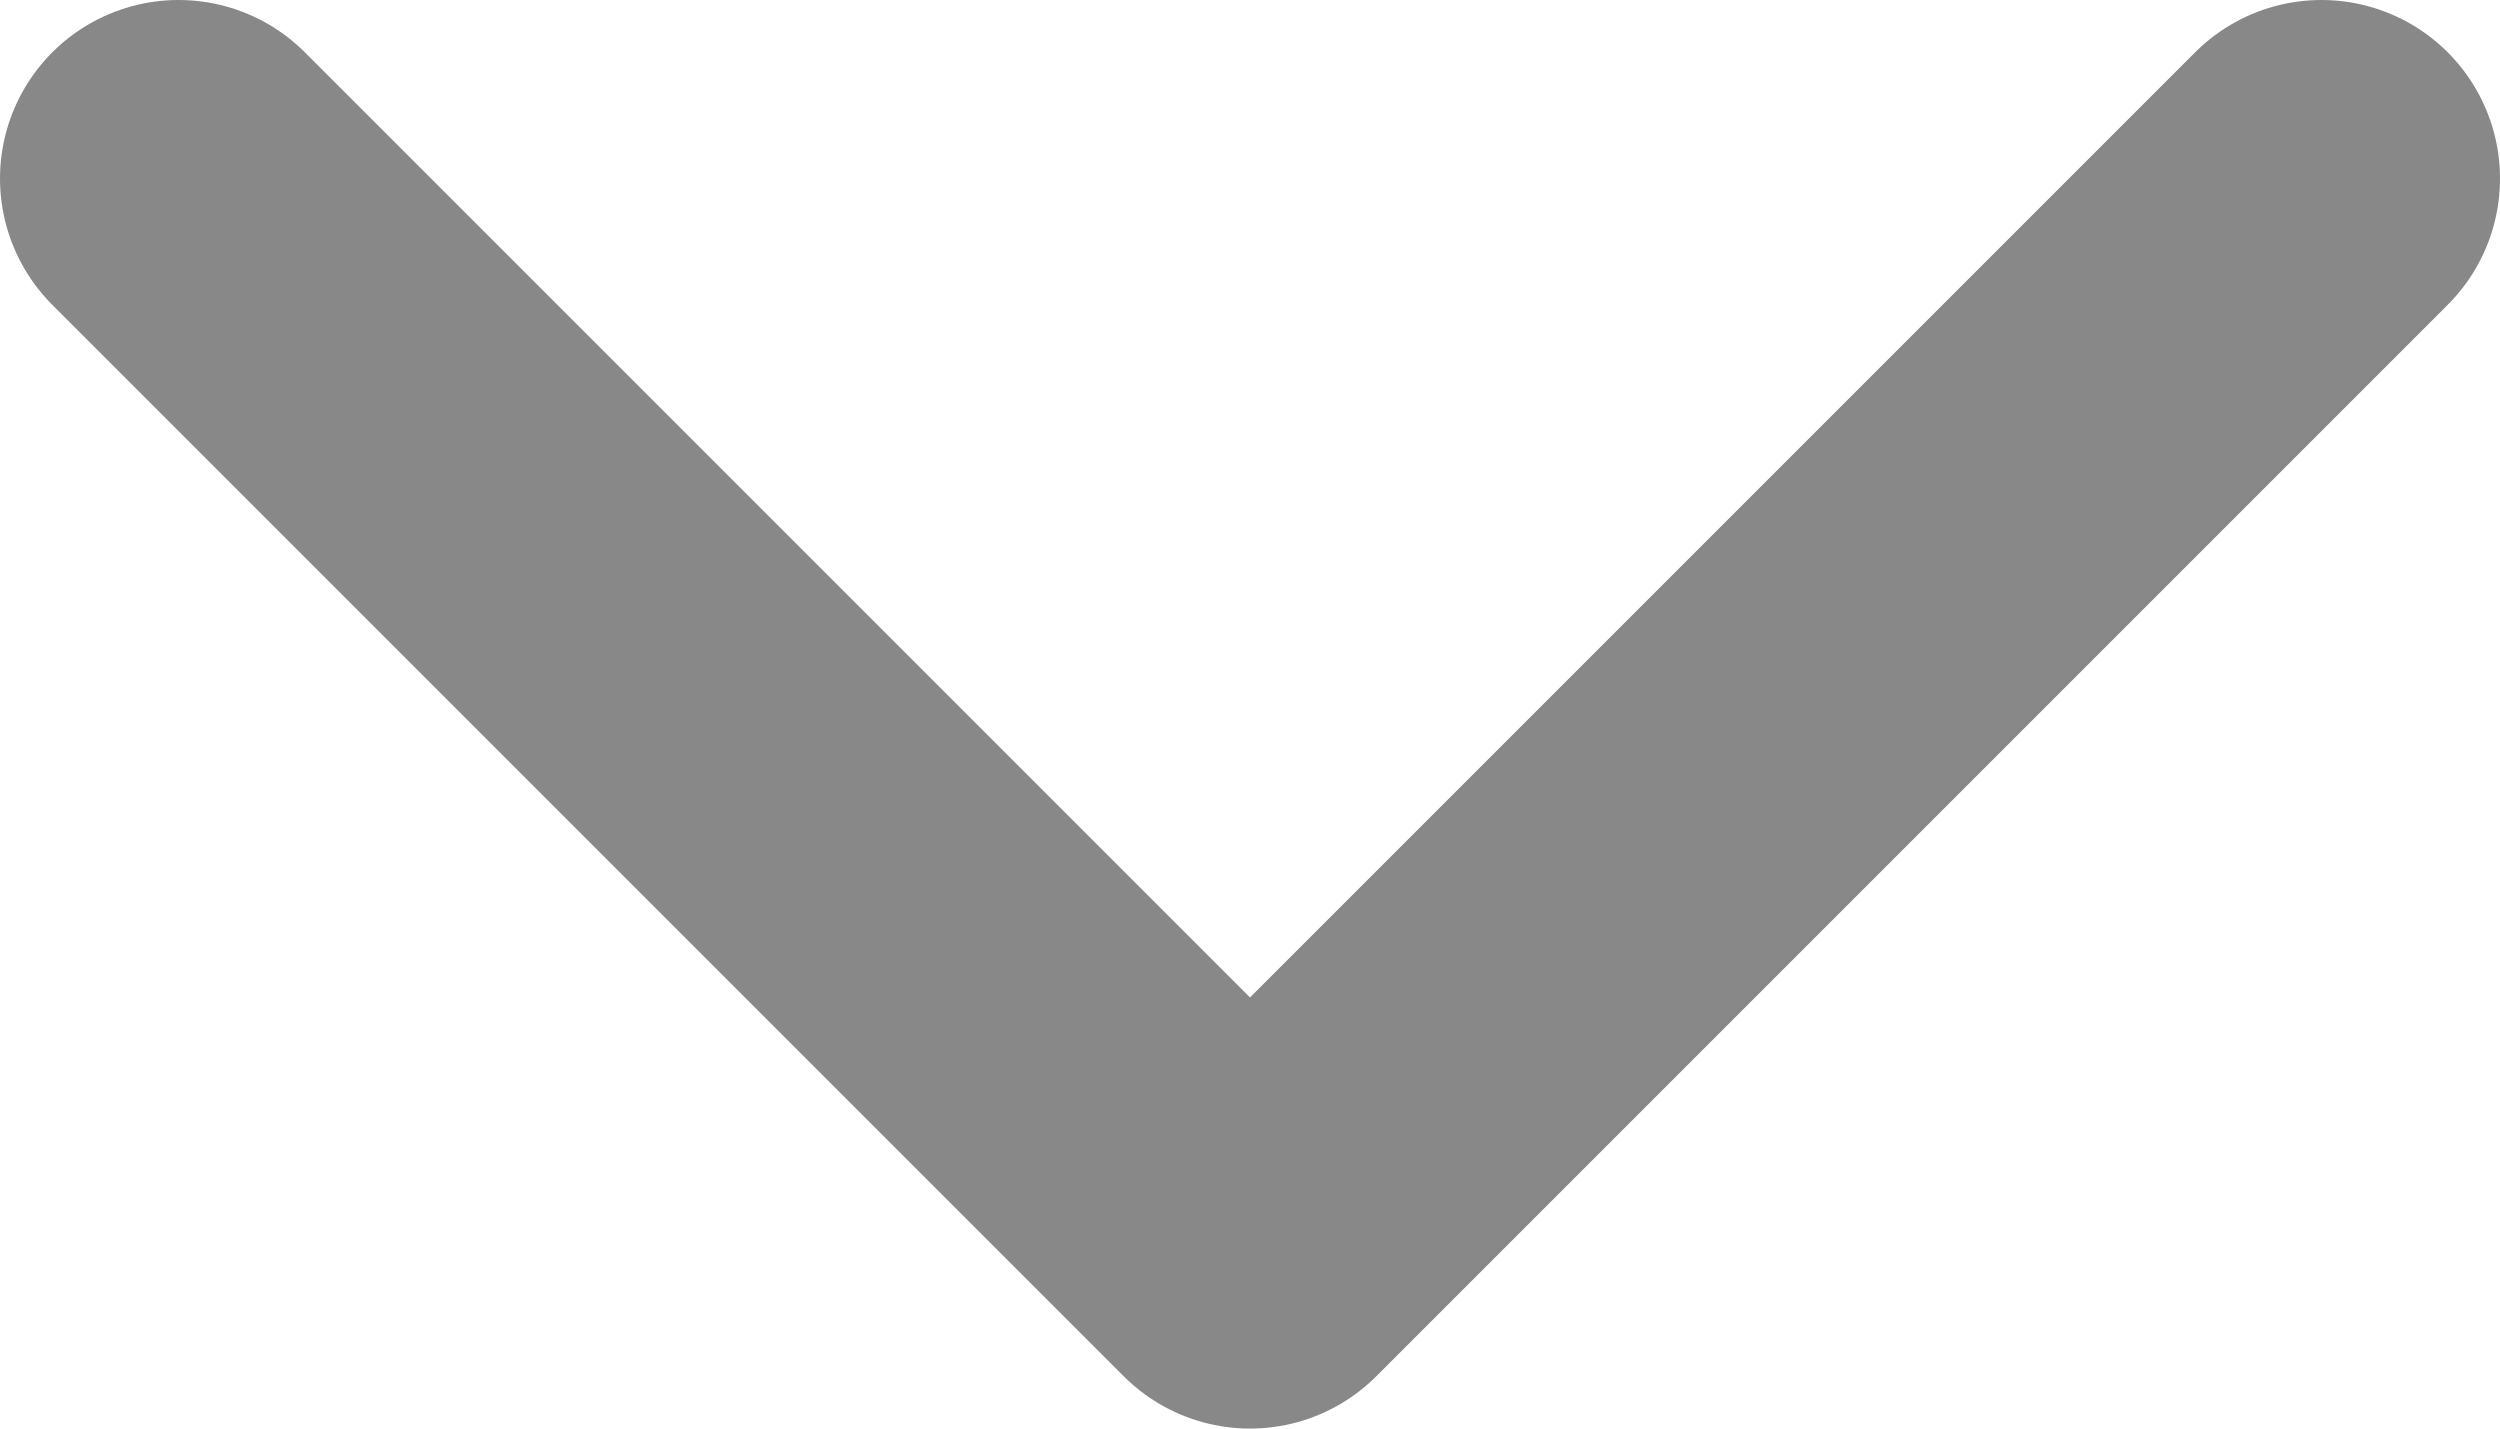
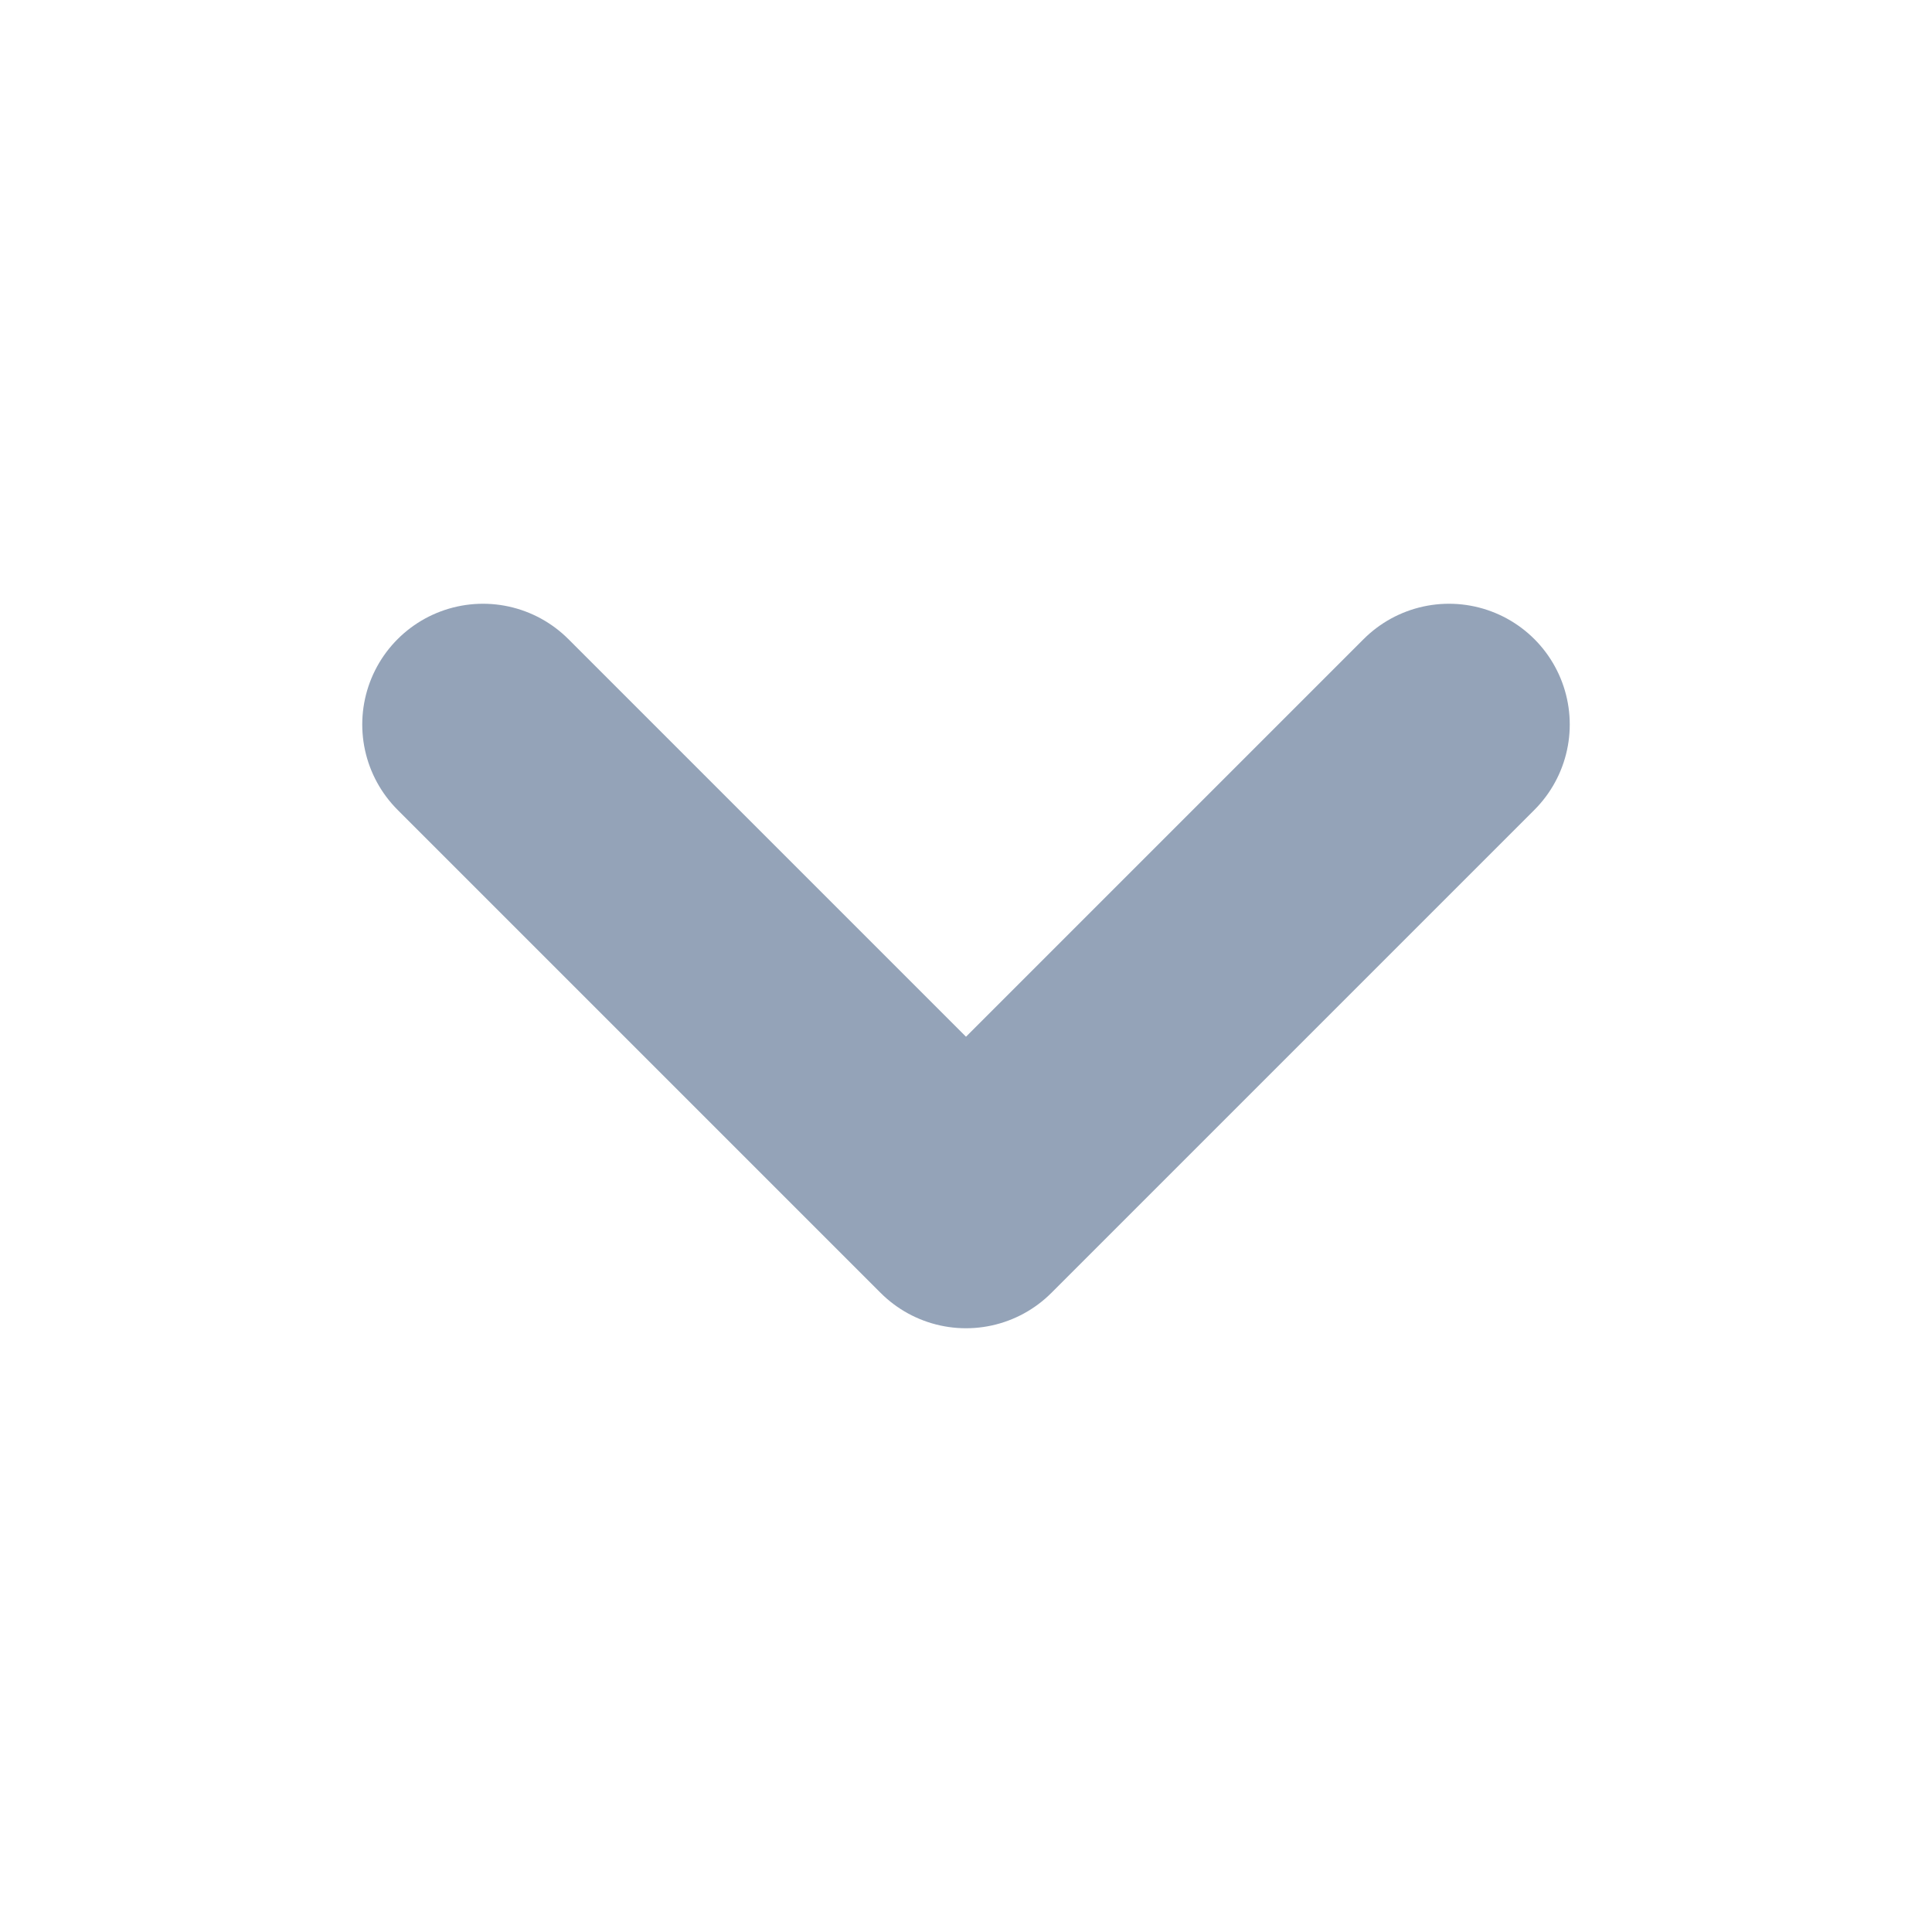
- <svg xmlns="http://www.w3.org/2000/svg" width="14" height="8" viewBox="0 0 14 8" fill="none">
-   <path d="M1 1L7 7L13 1" stroke="#888888" stroke-width="2" stroke-linecap="round" stroke-linejoin="round" />
+ <svg xmlns="http://www.w3.org/2000/svg" width="12" height="12" viewBox="0 0 12 12" fill="none">
+   <g id="Frame">
+     <path id="Vector" d="M3 4.5L6 7.5L9 4.5" stroke="#94A3B8" stroke-width="1.5" stroke-linecap="round" stroke-linejoin="round" />
+   </g>
</svg>
